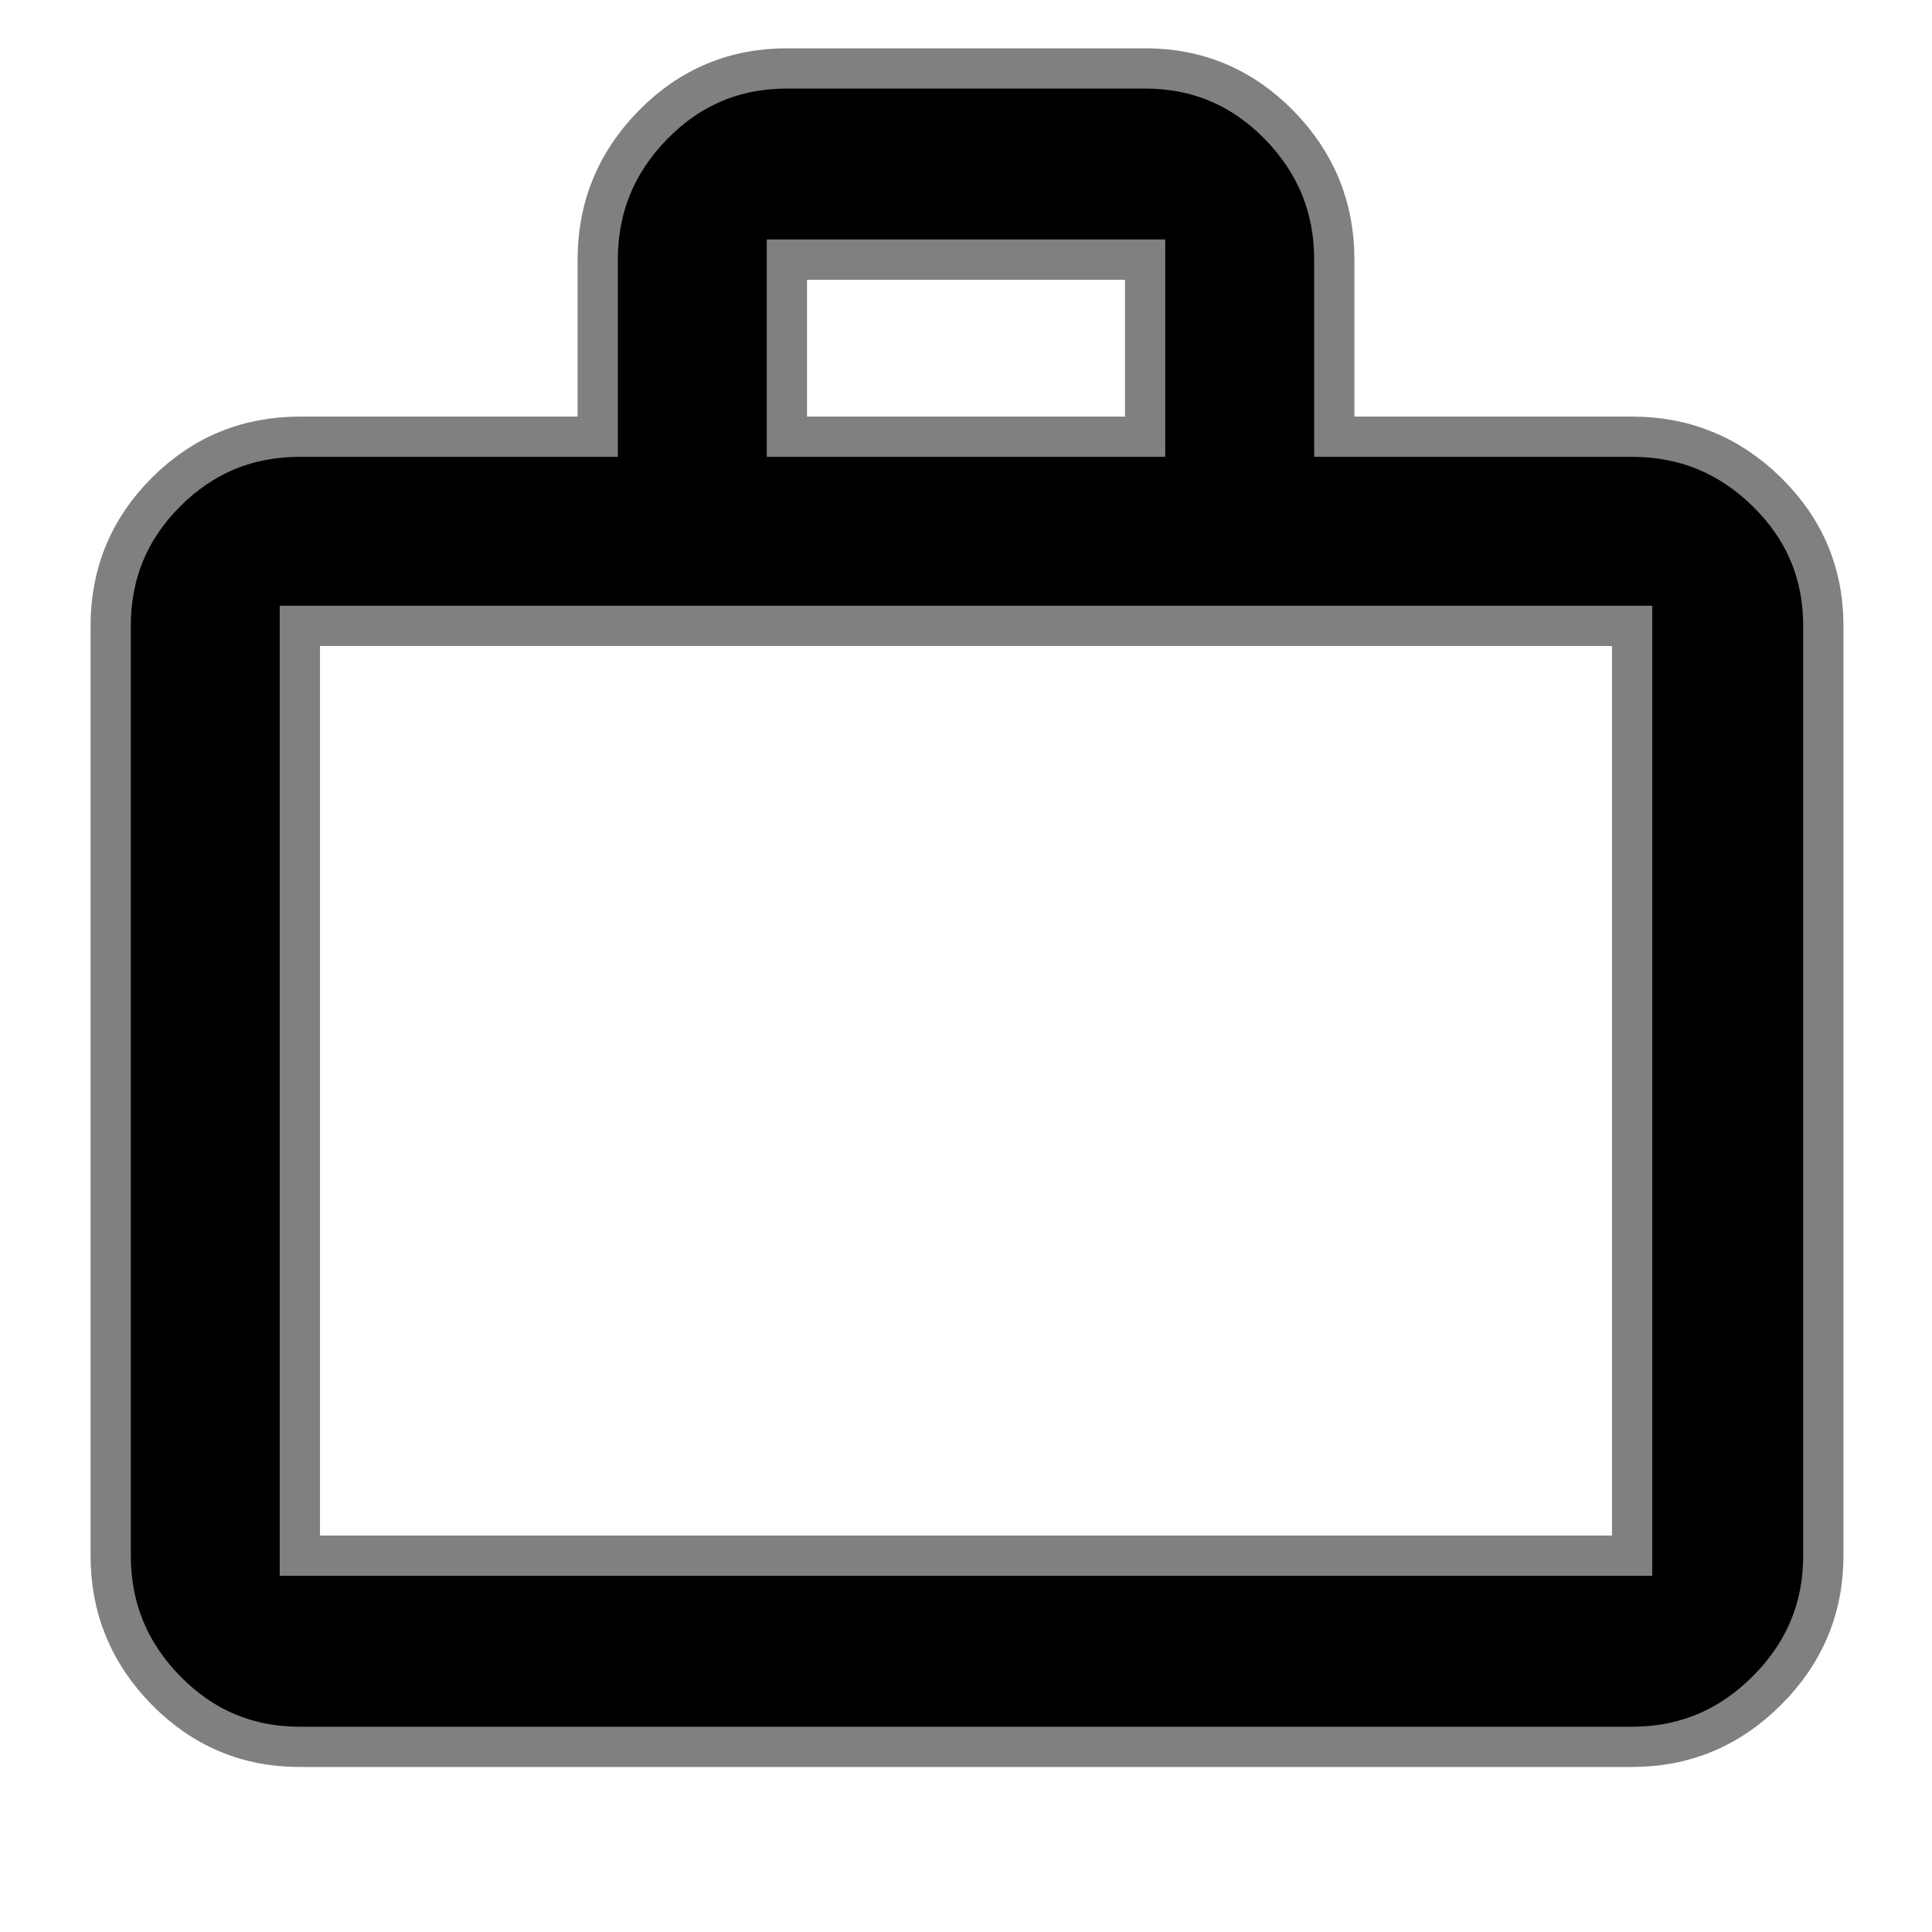
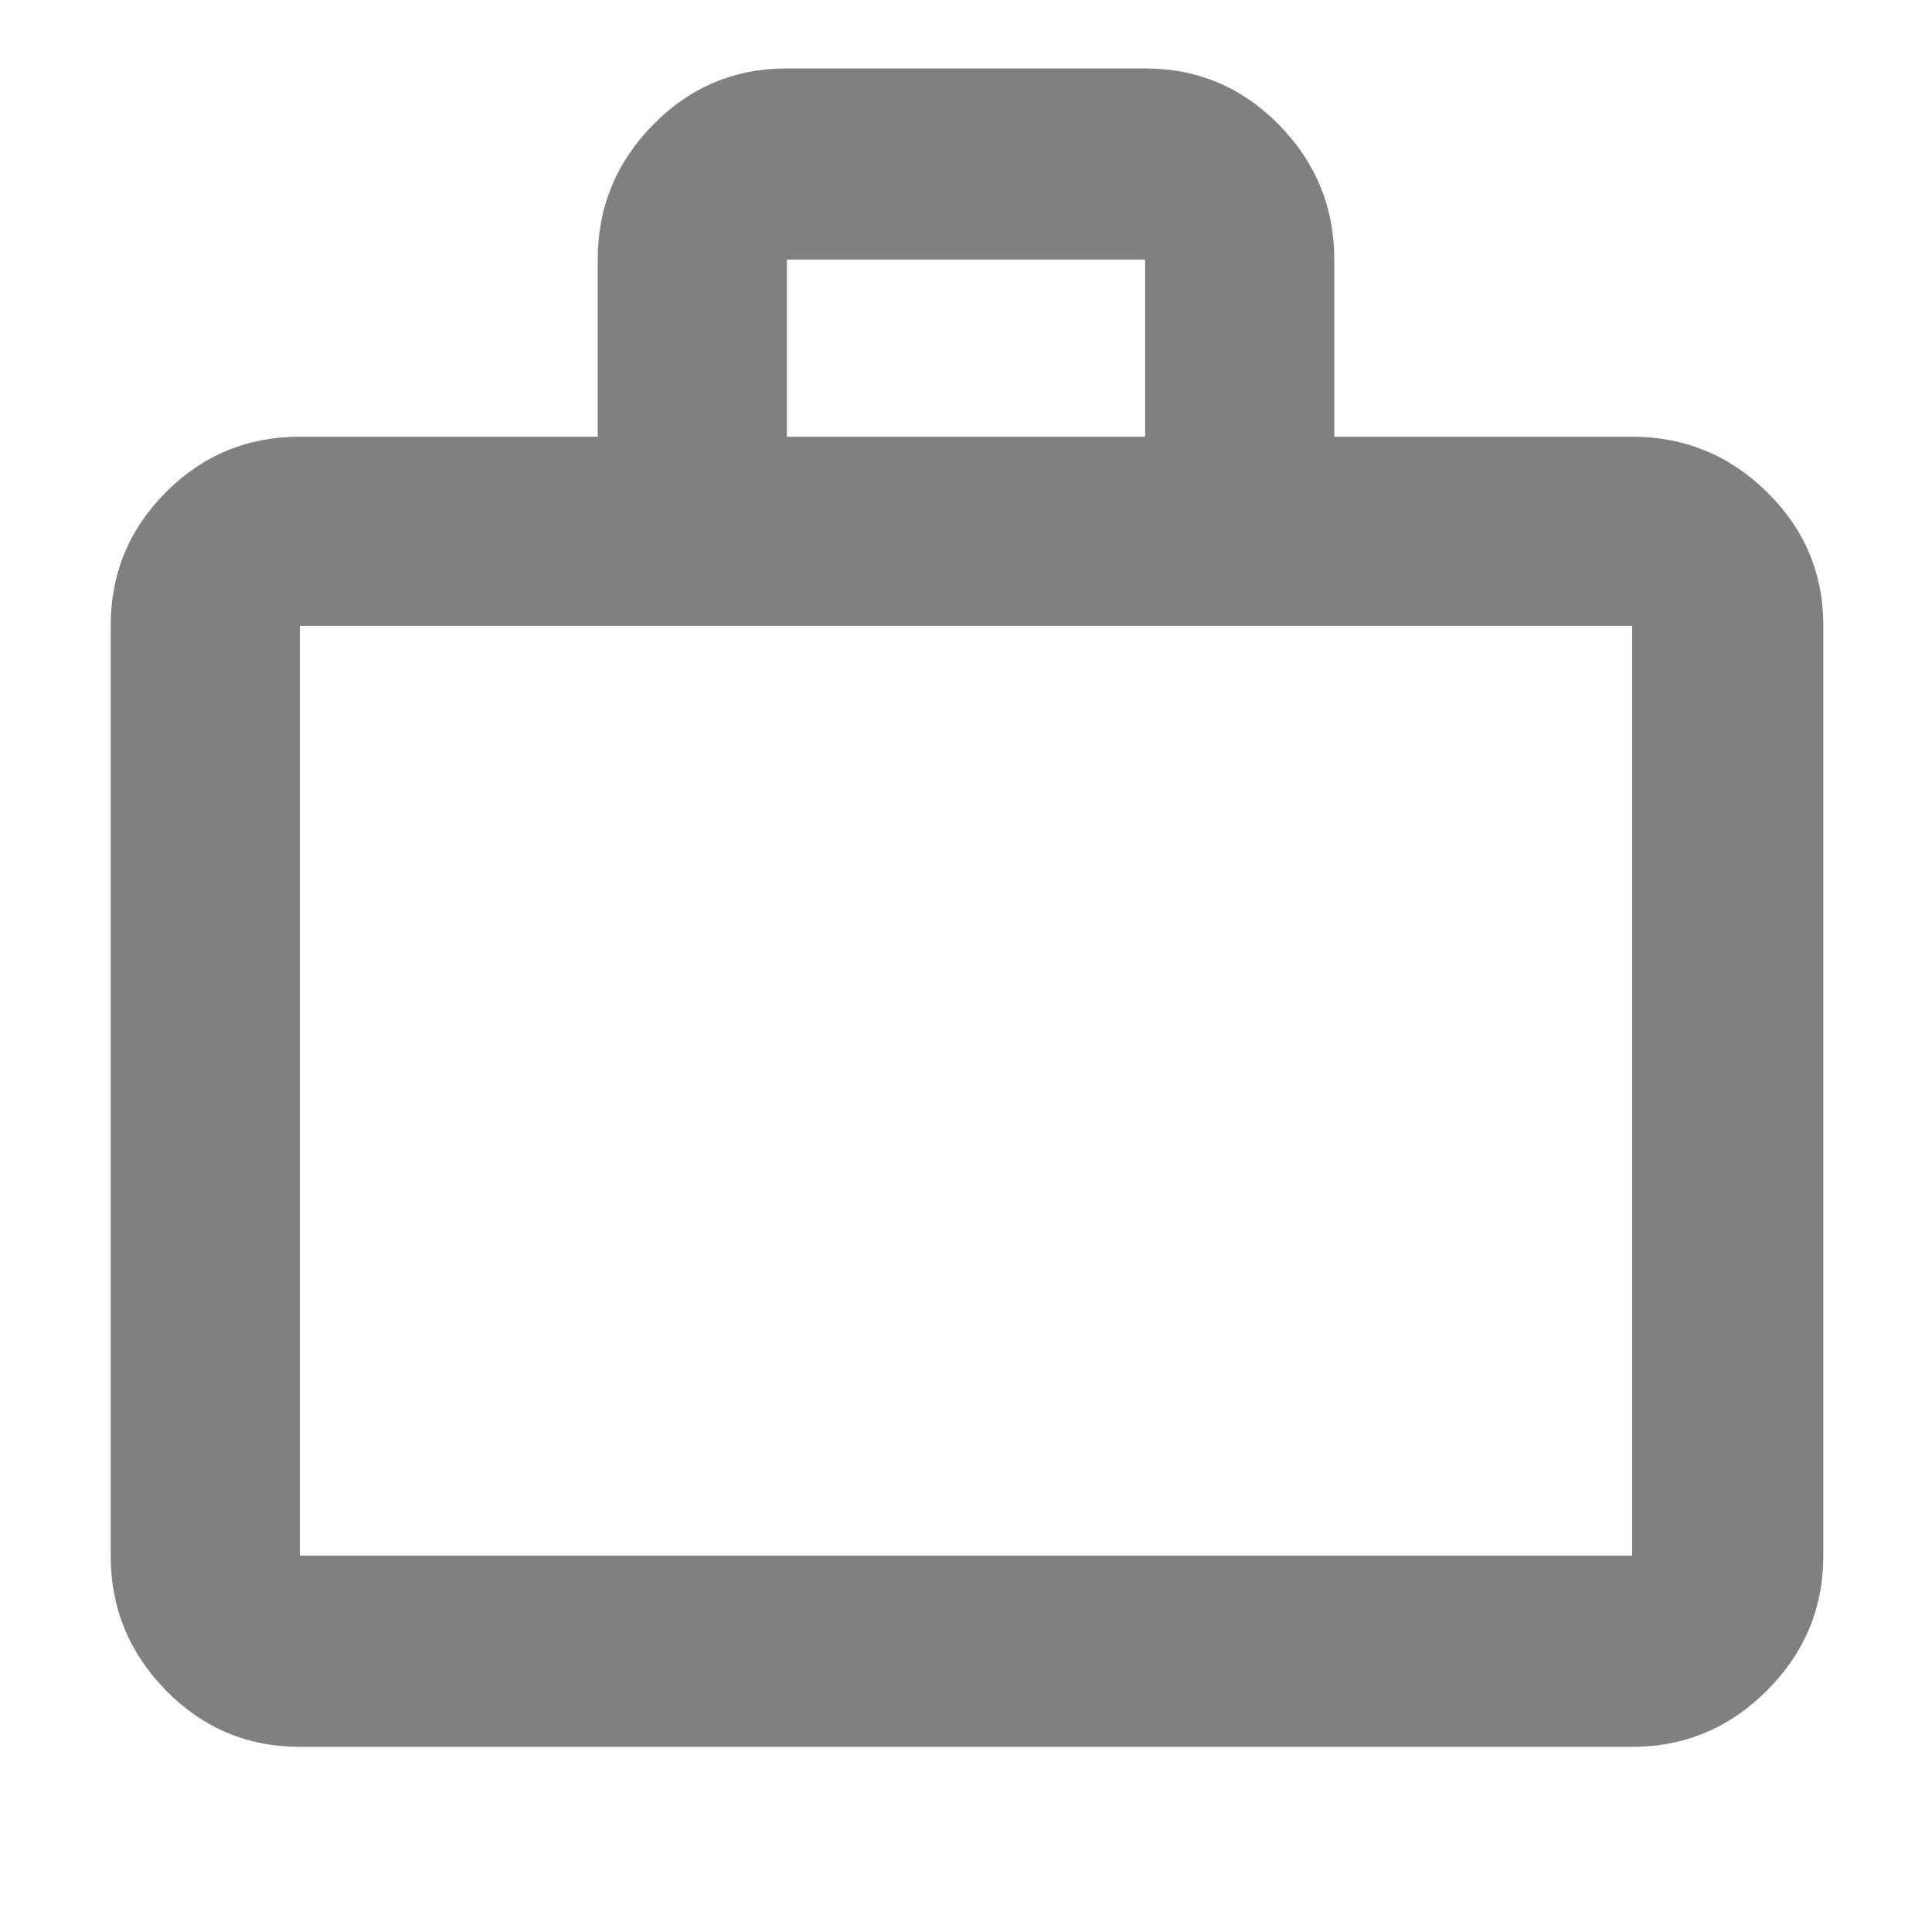
<svg xmlns="http://www.w3.org/2000/svg" height="48" width="48">
-   <g stroke="gray">
+   <g fill="gray">
    <path d="M7.45 43.4q-1.95 0-3.325-1.4-1.375-1.4-1.375-3.35v-23.1q0-1.95 1.375-3.325Q5.5 10.85 7.45 10.85h7.4v-4.4q0-1.95 1.375-3.35Q17.6 1.7 19.55 1.7h8.9q1.95 0 3.325 1.4 1.375 1.4 1.375 3.35v4.4h7.4q1.95 0 3.35 1.375 1.4 1.375 1.4 3.325v23.1q0 1.95-1.4 3.35-1.4 1.4-3.35 1.4Zm0-4.75h33.1v-23.1H7.45v23.1Zm12.1-27.8h8.9v-4.4h-8.9Zm-12.1 27.8v-23.1 23.1Z" />
  </g>
</svg>
